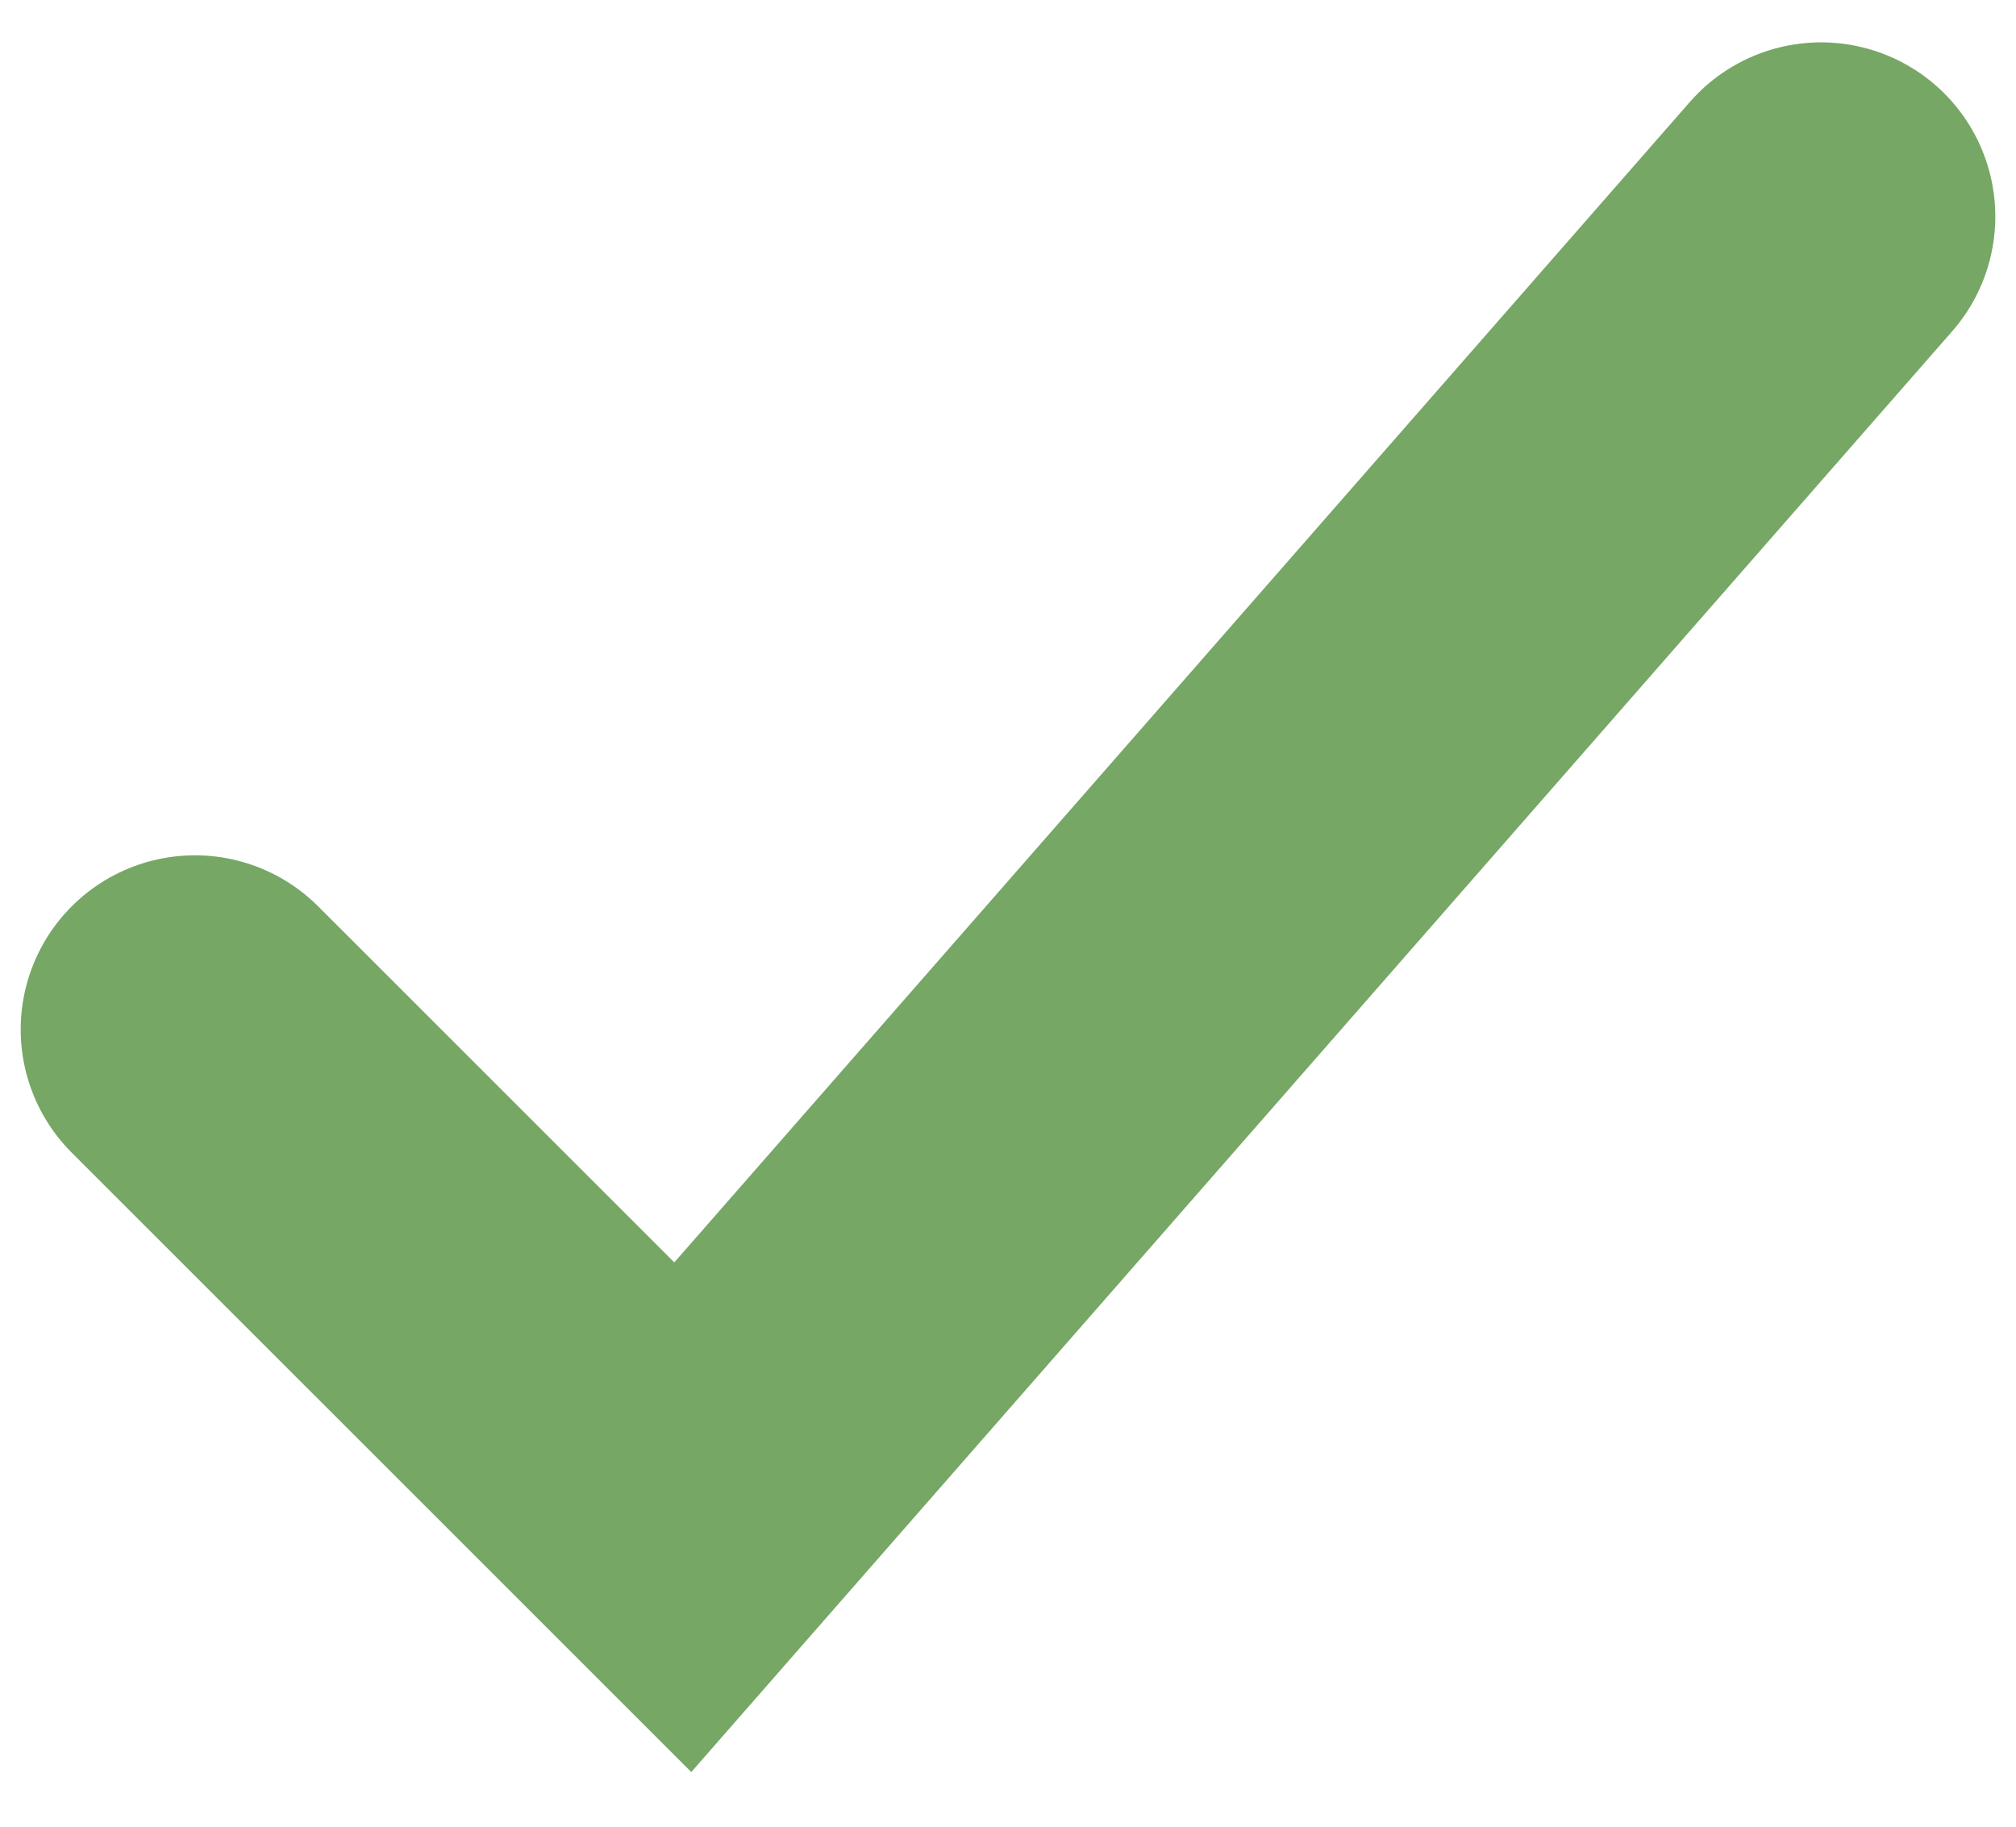
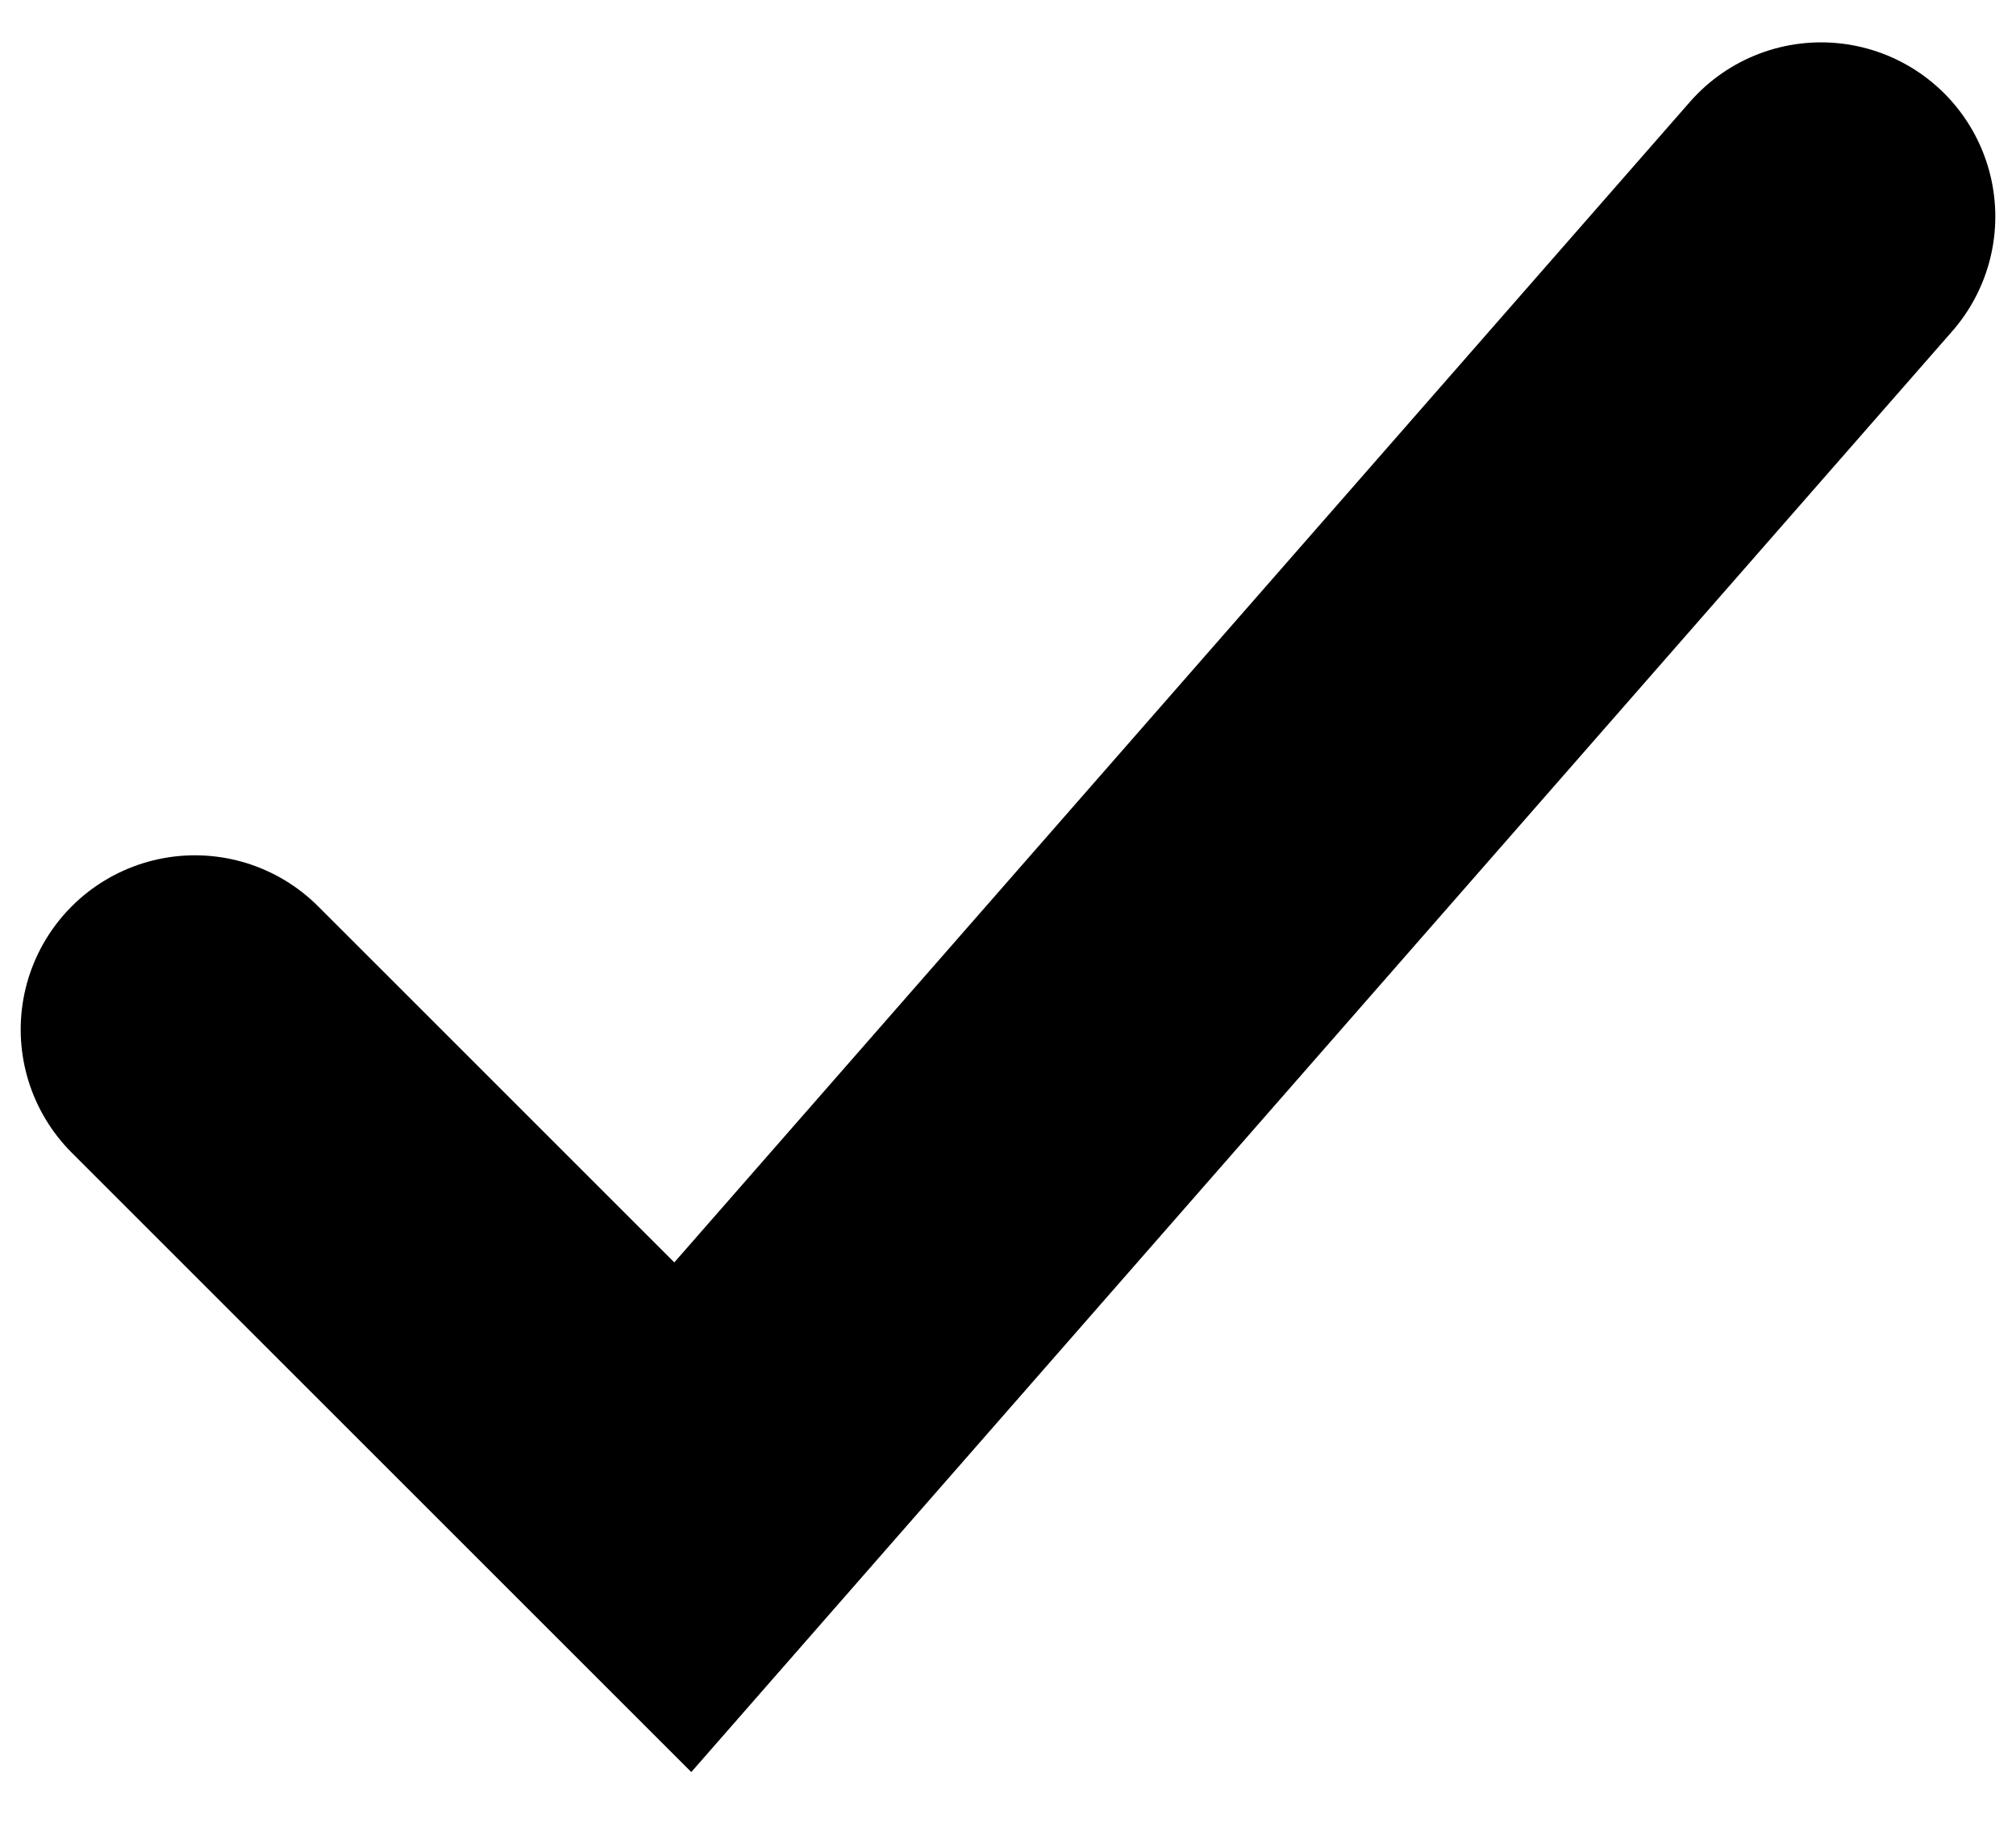
<svg xmlns="http://www.w3.org/2000/svg" viewBox="0 0 32 29" fill="none">
-   <path d="M28.906 3.438L10.838 24.087L3.094 16.344" stroke="#76A765" stroke-width="5.531" stroke-miterlimit="10" stroke-linecap="round" />
+   <path d="M28.906 3.438L10.838 24.087L3.094 16.344" stroke="currentColor" stroke-width="5.531" stroke-miterlimit="10" stroke-linecap="round" />
</svg>
